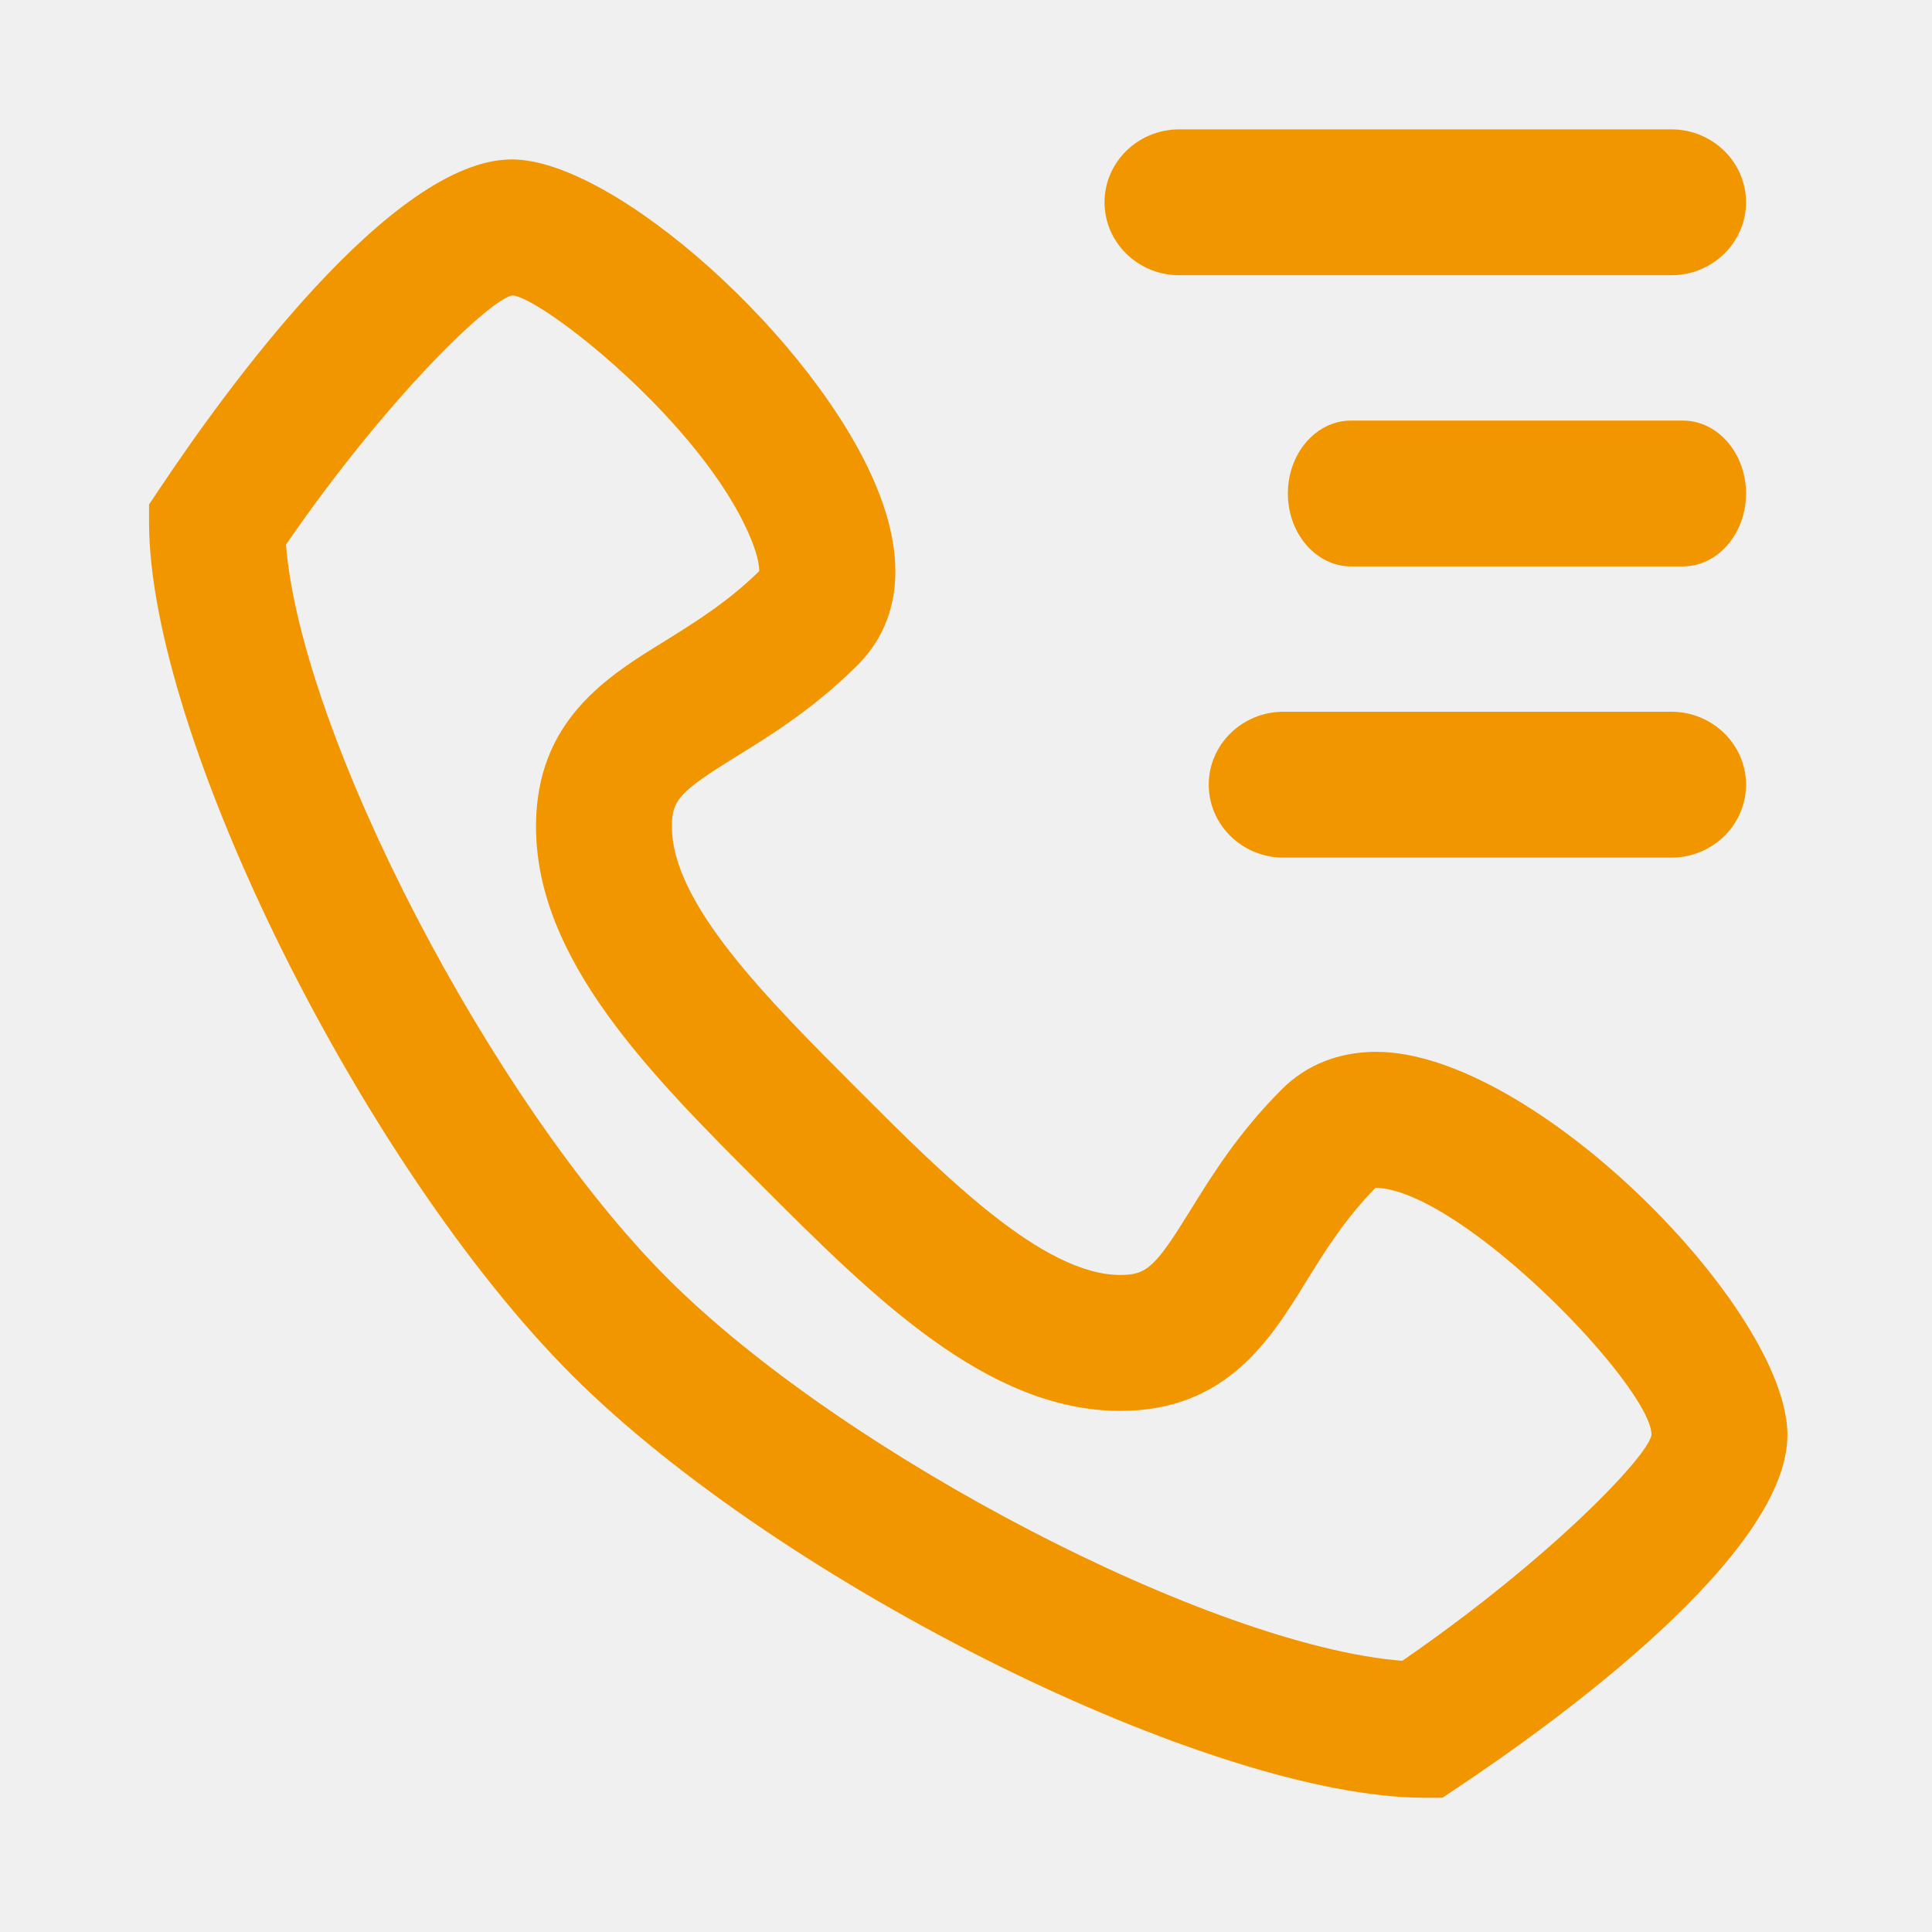
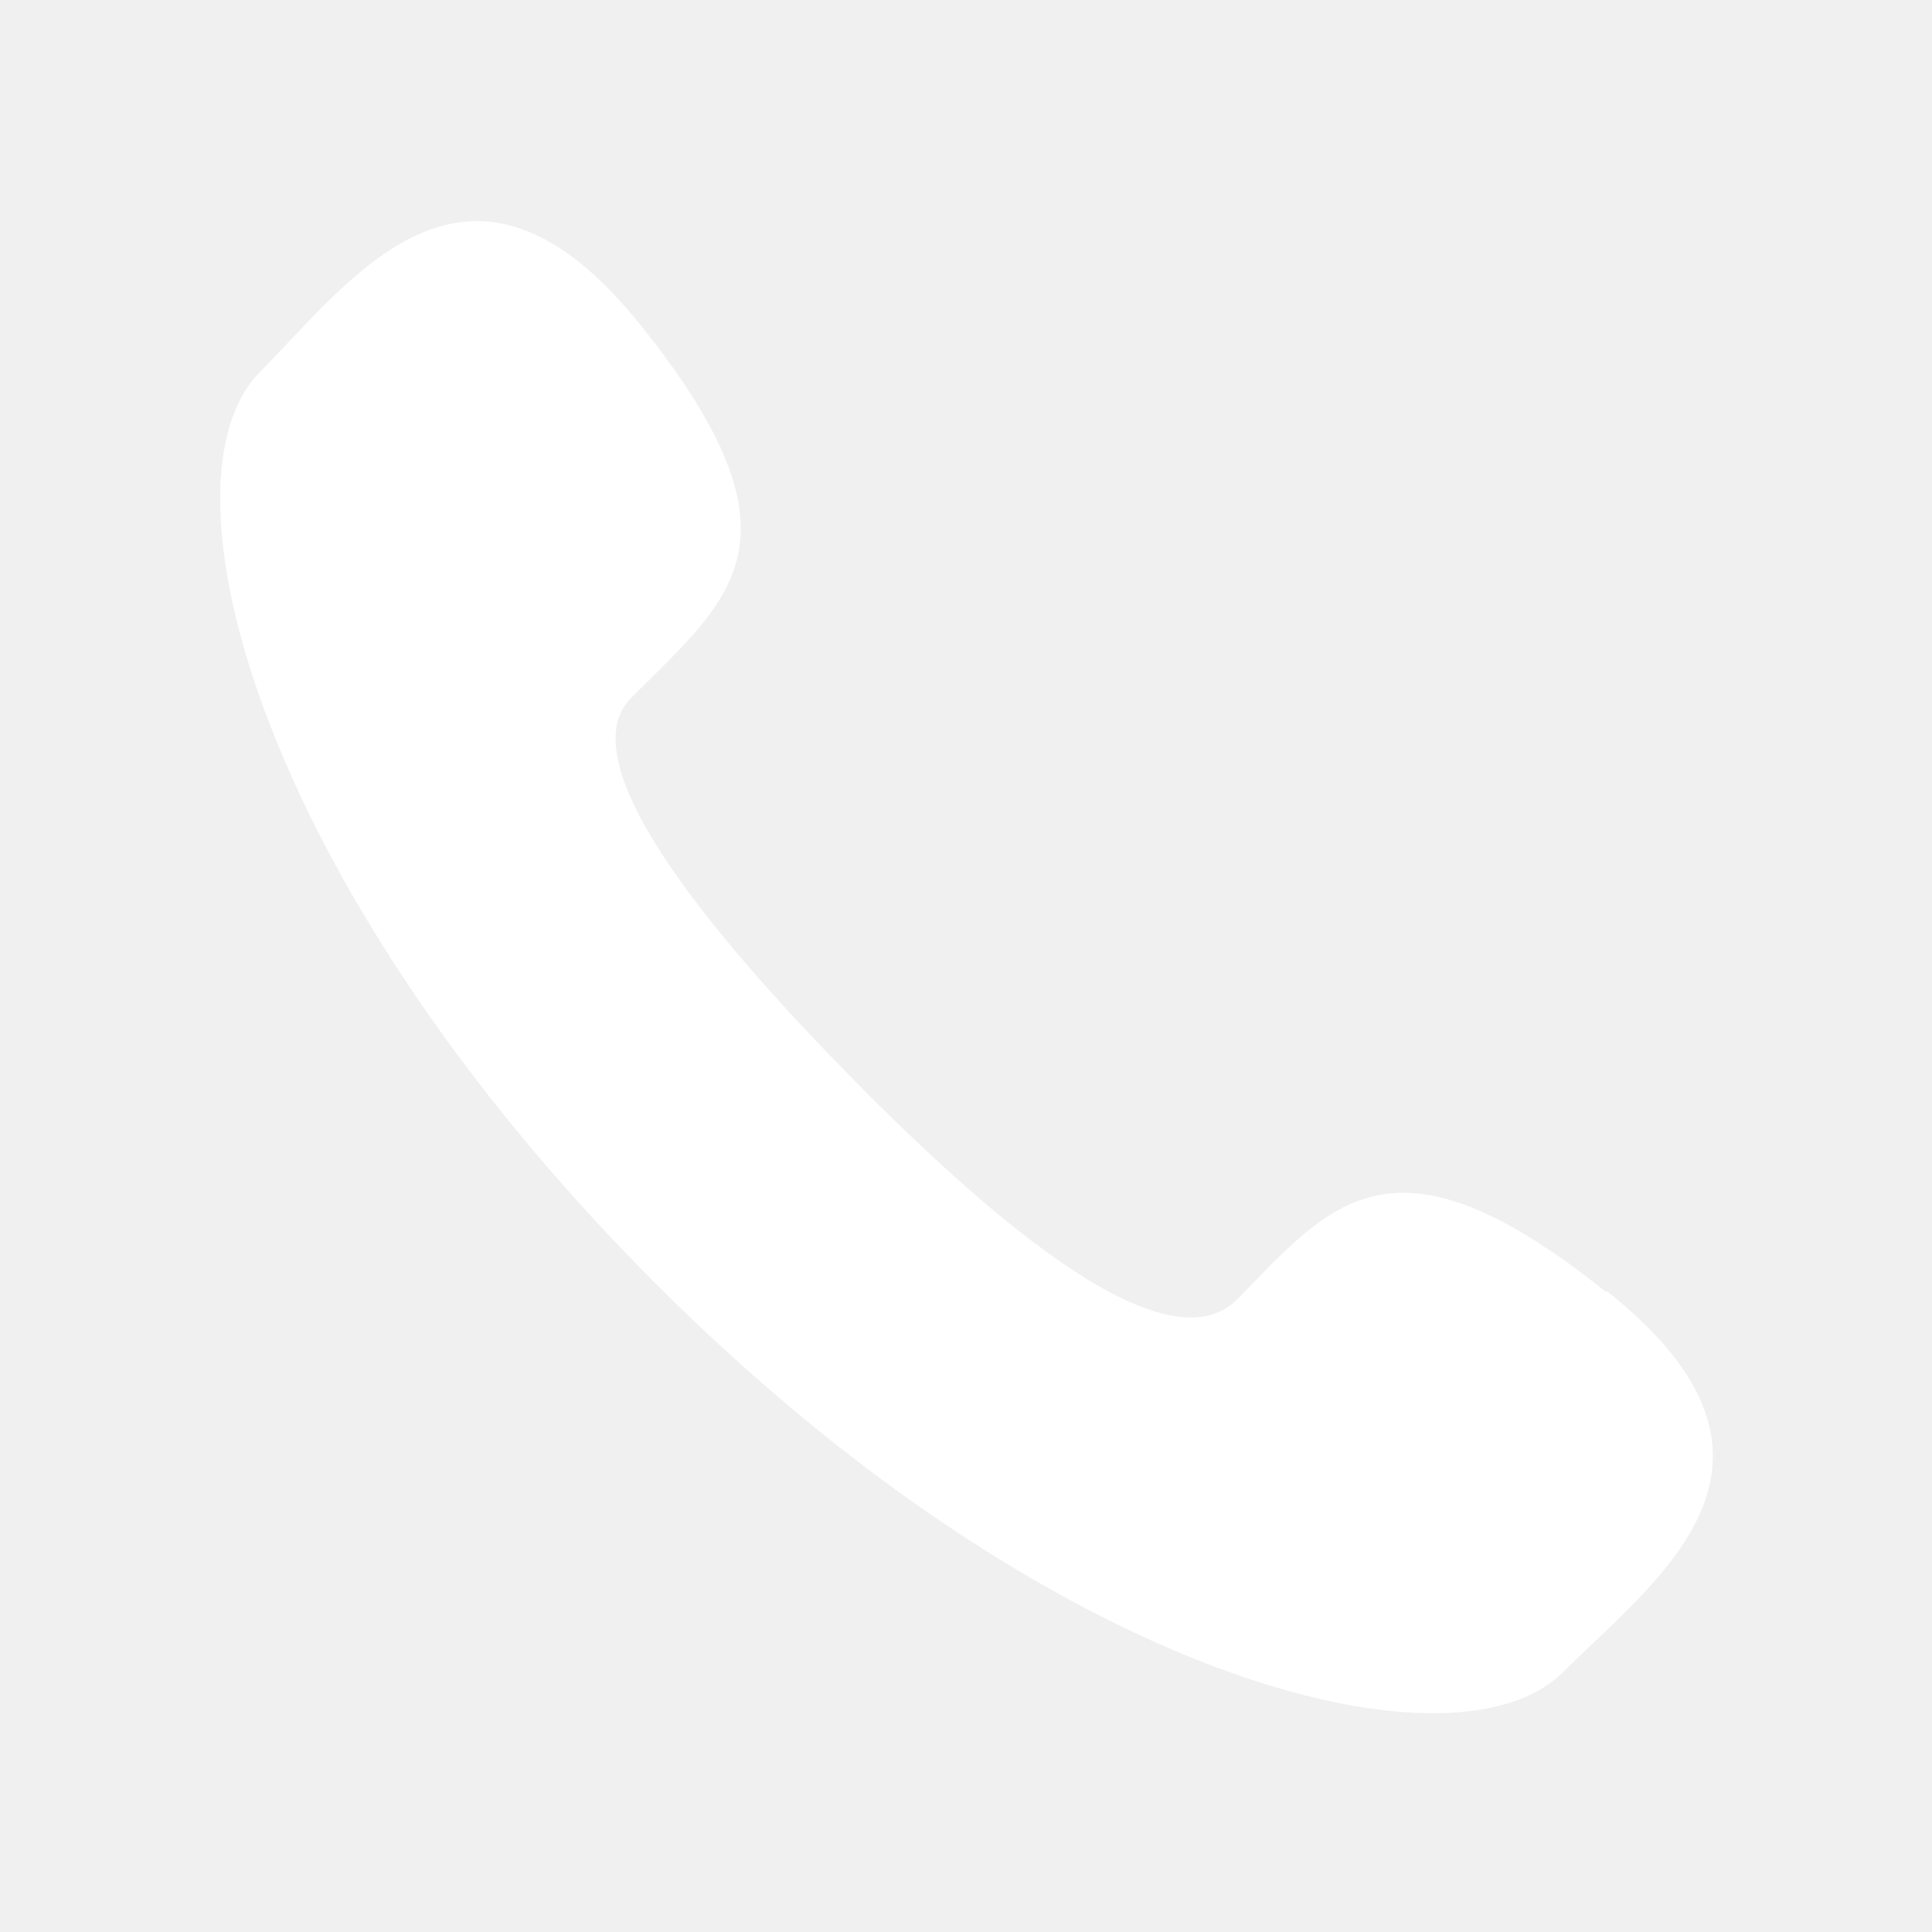
- <svg xmlns="http://www.w3.org/2000/svg" t="1649407851370" class="icon" viewBox="0 0 1024 1024" version="1.1" p-id="22363" width="32" height="32">
+ <svg xmlns="http://www.w3.org/2000/svg" t="1649652890112" class="icon" viewBox="0 0 1024 1024" version="1.1" p-id="33986" width="32" height="32">
  <defs>
    <style type="text/css">@font-face { font-family: feedback-iconfont; src: url("//at.alicdn.com/t/font_1031158_u69w8yhxdu.woff2?t=1630033759944") format("woff2"), url("//at.alicdn.com/t/font_1031158_u69w8yhxdu.woff?t=1630033759944") format("woff"), url("//at.alicdn.com/t/font_1031158_u69w8yhxdu.ttf?t=1630033759944") format("truetype"); }
</style>
  </defs>
-   <path d="M680.259 454.558c-21.835 0-39.598-17.335-39.598-38.662s17.763-38.662 39.598-38.662H885.84c21.834 0 39.597 17.334 39.597 38.662s-17.763 38.662-39.597 38.662H680.259zM716.018 300.202c-18.424 0-33.422-17.334-33.422-38.642s14.998-38.643 33.422-38.643h175.958c18.443 0 33.461 17.334 33.461 38.643s-15.018 38.642-33.461 38.642H716.018zM625.021 145.885c-21.832 0-39.598-17.335-39.598-38.662s17.766-38.662 39.598-38.662H885.84c21.834 0 39.597 17.335 39.597 38.662s-17.763 38.662-39.597 38.662H625.021z" fill="#F29600" p-id="22364" />
-   <path d="M729.419 557.495c-19.749 0-37.046 6.855-50.017 19.848-23.179 23.156-37.24 45.966-48.558 64.274-18.521 29.994-23.042 34.143-37.025 34.143-40.98 0-93.179-52.276-139.339-98.476-48.343-48.401-98.359-98.438-98.359-139.223 0-14.063 4.167-18.562 34.162-37.104 18.309-11.297 41.097-25.379 64.275-48.459 15.854-15.854 30.462-45.187 9.855-94.814-32.137-77.695-138.638-173.191-193.096-173.191-63.613 0-152 122.414-187.058 175.041L79 267.383v9.388c0 112.792 113.084 340.907 224.104 452.024 111.02 110.981 339.098 224.046 451.947 224.046h9.466l7.792-5.201c52.627-35.078 175.061-123.523 175.061-187.077-0.001-66.377-134.628-203.068-217.951-203.068z m13.829 322.775c-101.047-8.023-295.818-109.11-389.212-202.484-93.295-93.256-194.381-288.008-202.464-389.153 54.263-78.746 108.39-130.185 120.057-132.075 15.582 1.13 101.105 67.995 126.232 128.686 4.285 10.283 4.576 15.64 4.518 17.49-16.536 16.205-33.5 26.762-49.919 36.987-30.462 18.737-68.365 42.051-68.365 98.34 0 70.76 60.788 131.53 119.59 190.292 58.704 58.723 119.394 119.452 190.135 119.452 56.21 0 79.584-37.923 98.361-68.384 9.58-15.523 20.409-33.072 36.926-49.9 45.908 1.344 146.235 105.526 146.235 131.042-1.907 11.335-53.368 65.423-132.094 119.707z" fill="#F29600" p-id="22365" />
+   <path d="M851.084 684.684c-113.105-90.764-145.92-46.545-195.258 3.956-37.004 37.004-127.302-39.098-203.404-116.364s-154.065-170.822-116.364-203.869c51.2-51.433 94.487-82.153 3.956-195.491s-151.971-26.764-201.309 23.273c-58.182 56.087-4.887 269.265 206.895 482.211s425.425 265.542 482.909 207.825c49.338-49.338 137.775-111.011 23.273-201.775z" p-id="33987" fill="#ffffff" />
</svg>
